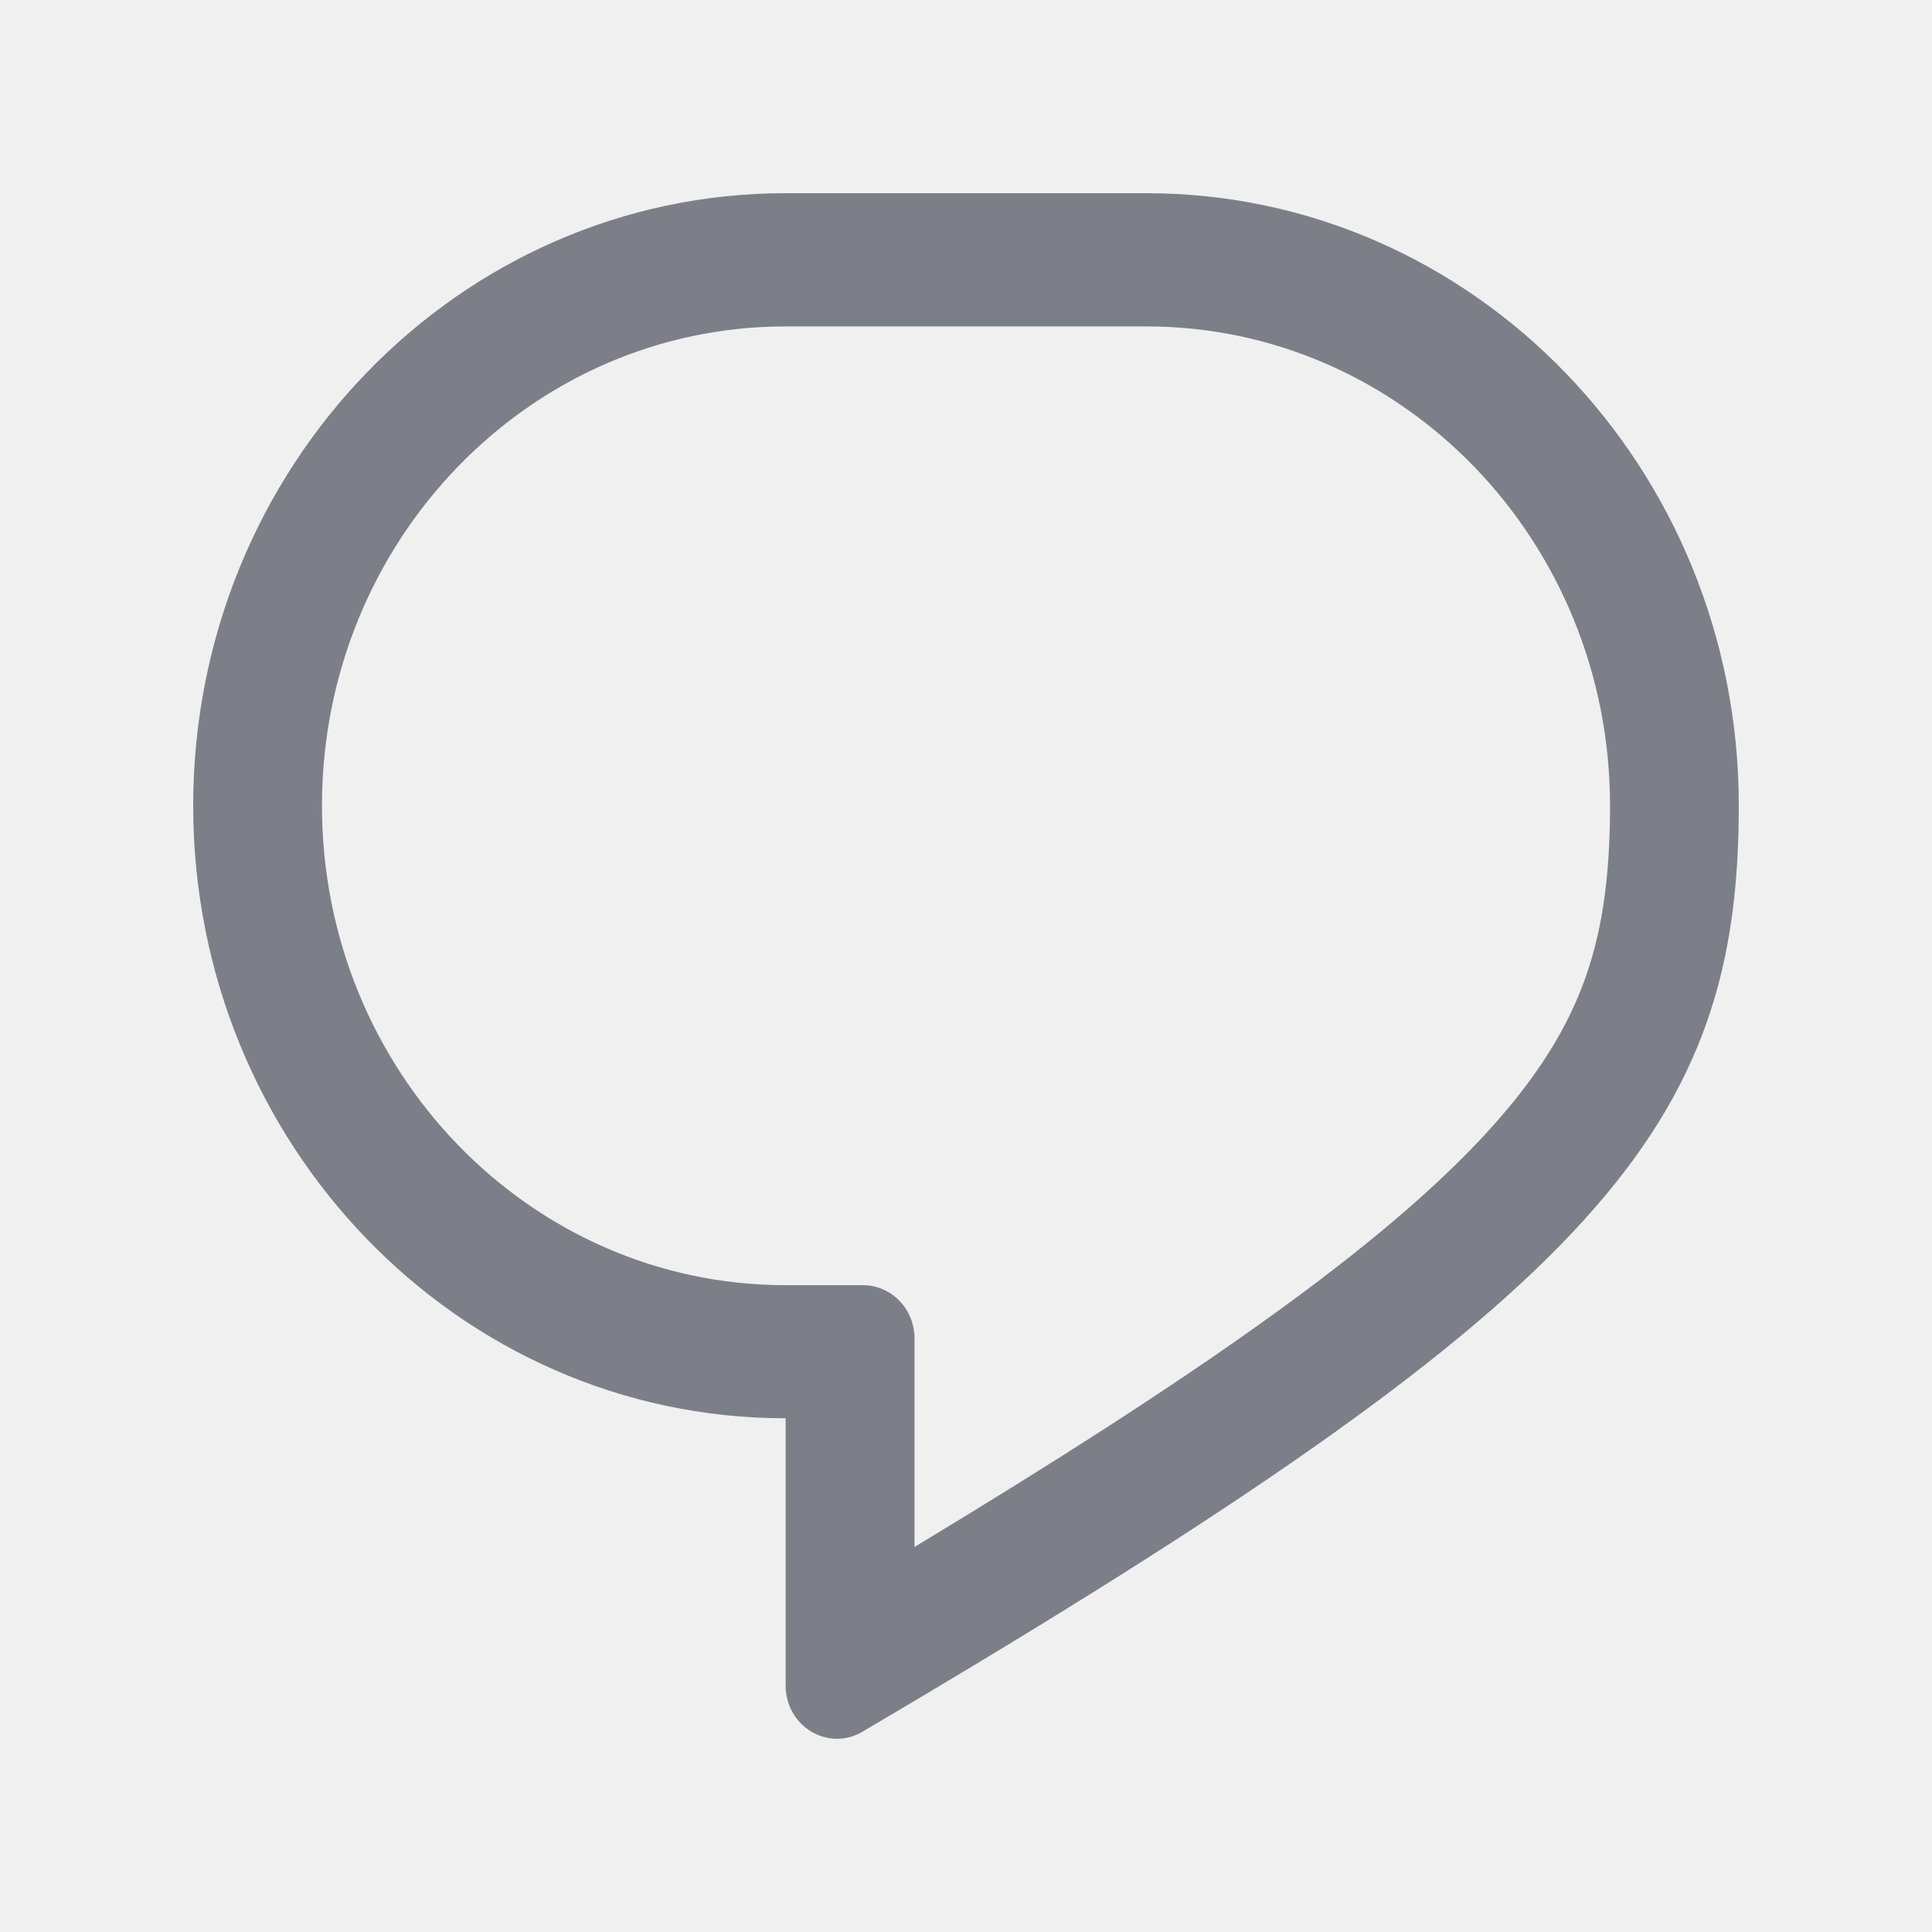
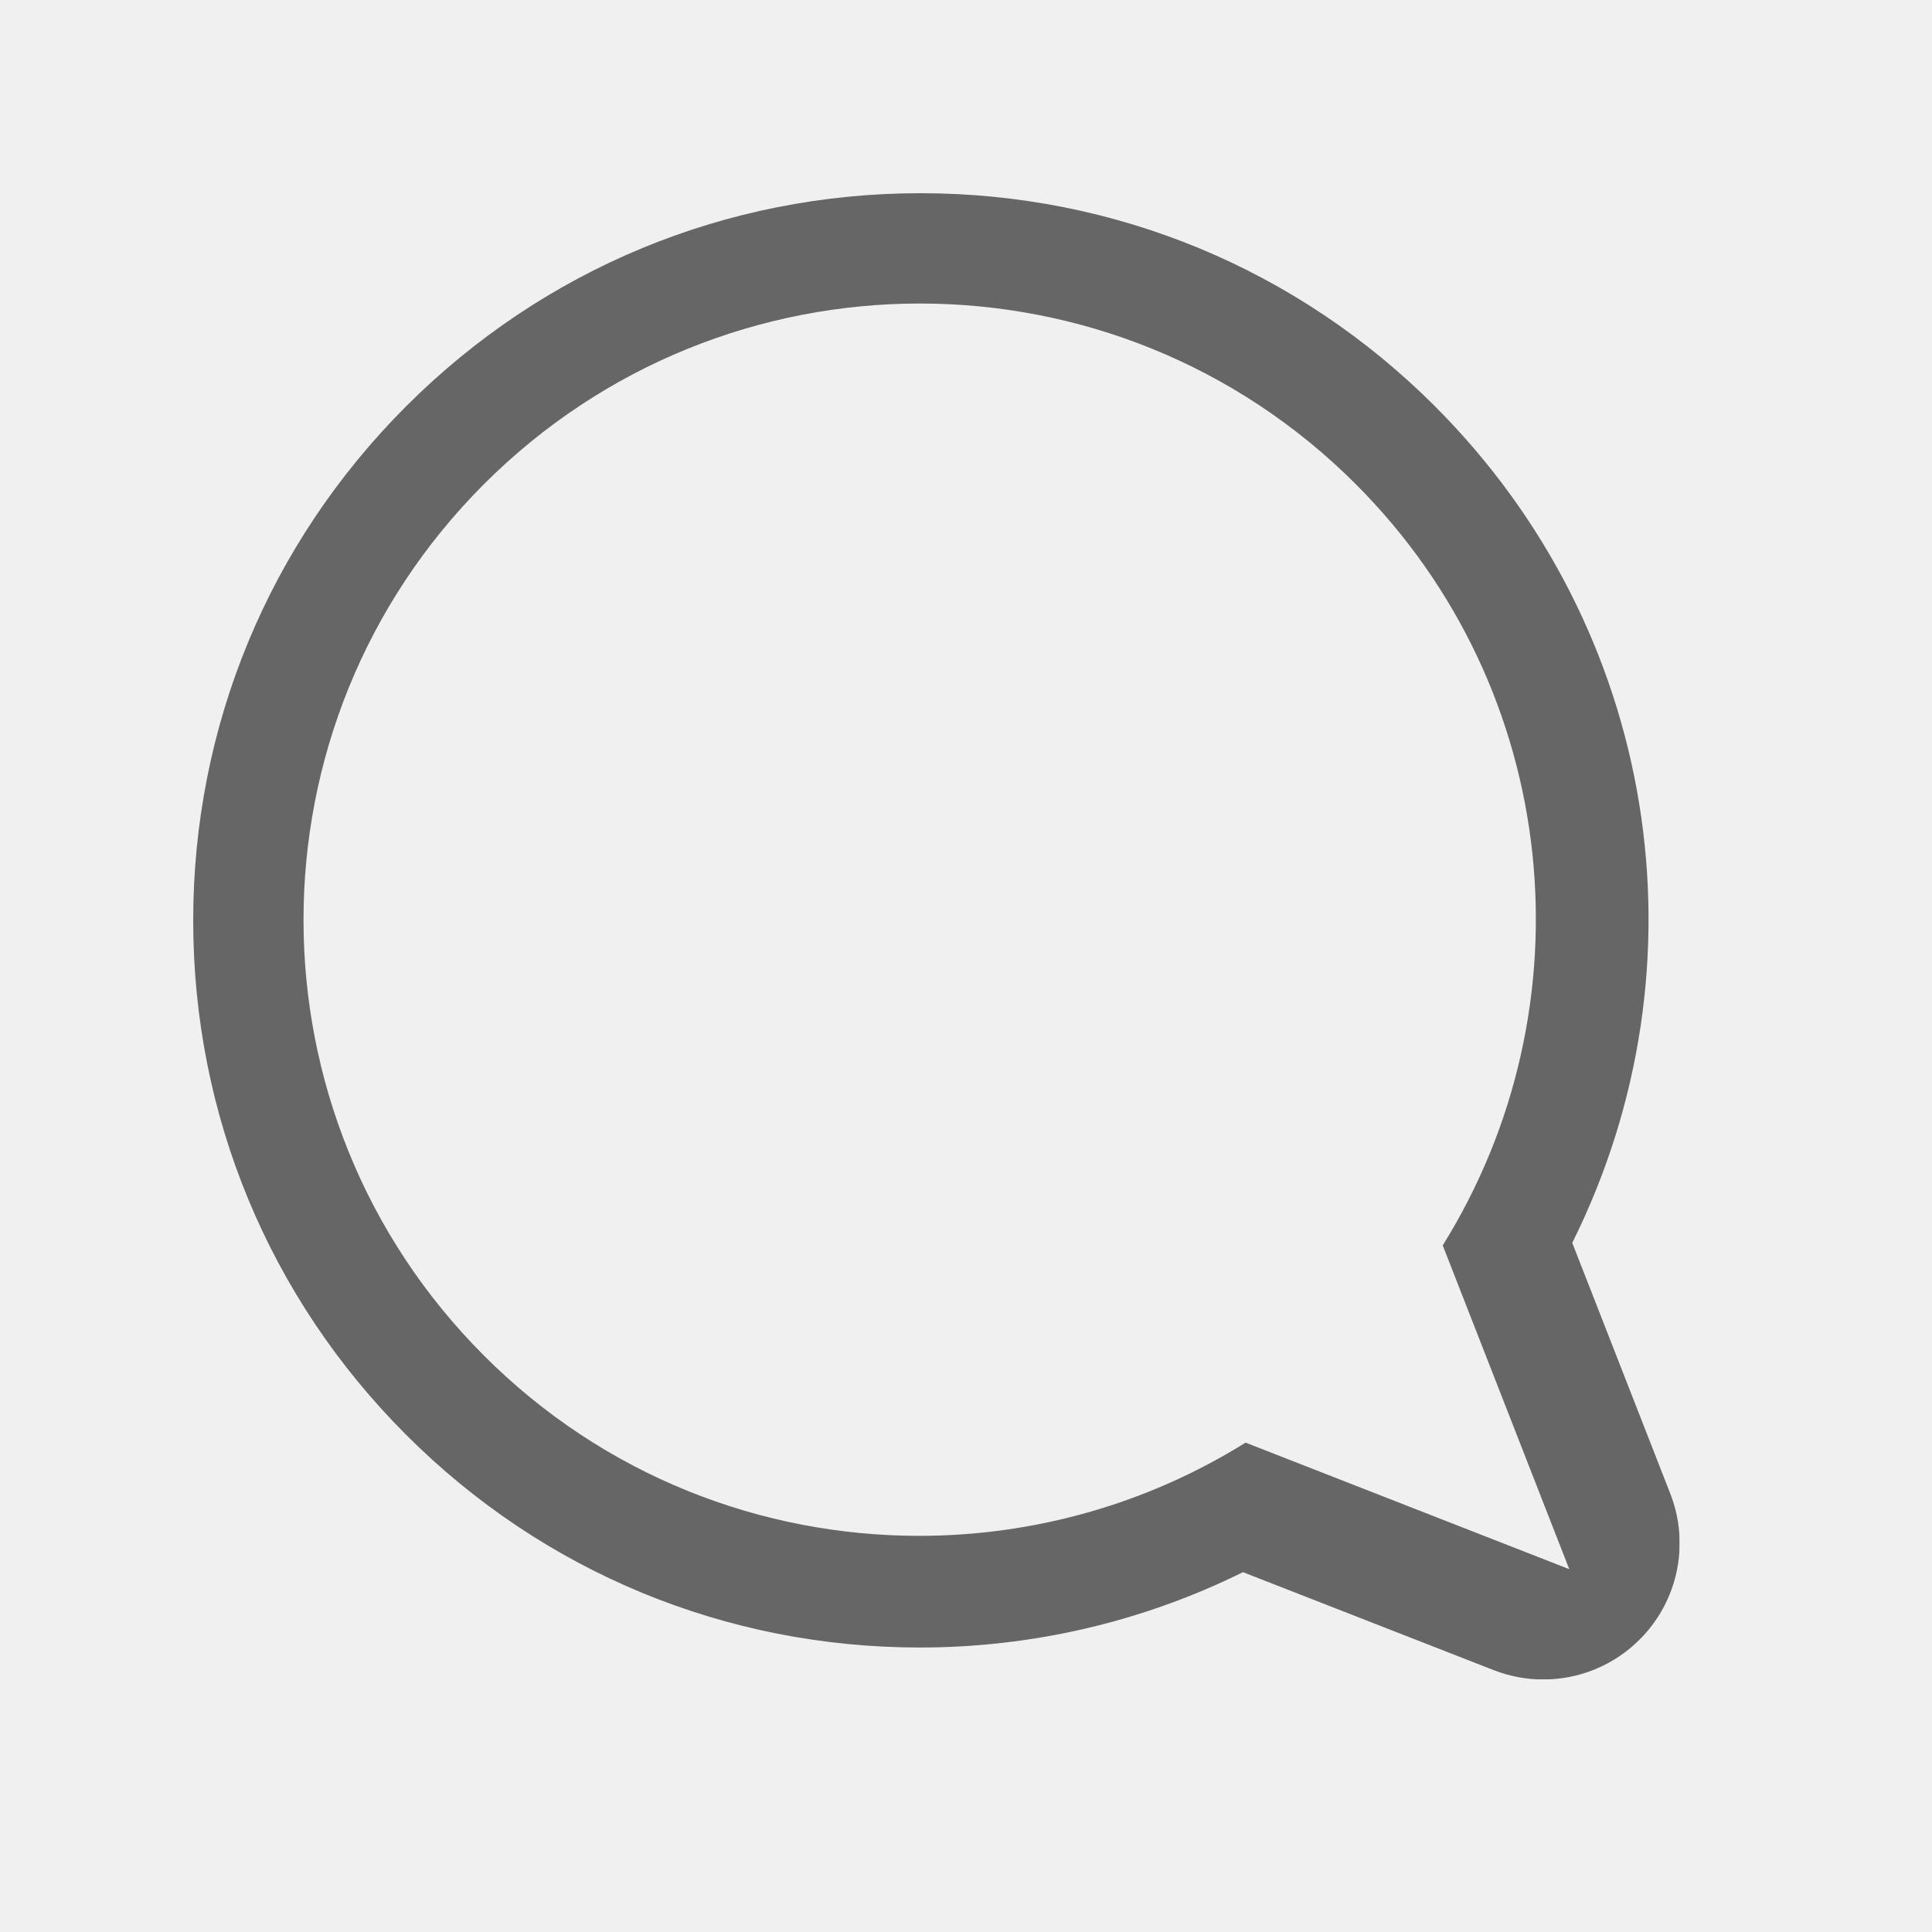
- <svg xmlns="http://www.w3.org/2000/svg" width="20px" height="20px" viewBox="0 0 20 20" version="1.1">
-   <g id="页面-1" stroke="none" stroke-width="1" fill="none" fill-rule="evenodd">
-     <g id="btn-reply-active" transform="translate(2, 2)" fill="#7D7F88">
-       <path d="M6.933,11.304 C7.228,11.304 7.467,11.551 7.467,11.855 L7.467,14.014 C10.399,12.244 12.163,10.991 13.227,9.898 C13.844,9.263 14.184,8.722 14.381,8.206 C14.579,7.687 14.667,7.107 14.667,6.341 C14.667,3.6 12.518,1.379 9.867,1.379 L6.133,1.379 C3.482,1.379 1.333,3.6 1.333,6.341 C1.333,9.082 3.482,11.304 6.133,11.304 L6.933,11.304 Z M7.467,15.608 C14.575,11.378 16,9.646 16,6.341 C16,2.839 13.254,0 9.867,0 L6.133,0 C2.746,0 0,2.839 0,6.341 C0,9.843 2.746,12.682 6.133,12.682 L6.133,15.449 C6.133,15.871 6.573,16.136 6.927,15.927 C7.111,15.819 7.29,15.713 7.467,15.608 Z" id="形状" />
+ <svg xmlns="http://www.w3.org/2000/svg" xmlns:xlink="http://www.w3.org/1999/xlink" width="20px" height="20px" viewBox="0 0 20 20" version="1.1">
+   <defs>
+     <polygon id="path-1" points="0 0 15.388 0 15.388 15.386 0 15.386" />
+   </defs>
+   <g id="页面-1备份-2" stroke="none" stroke-width="1" fill="none" fill-rule="evenodd">
+     <g id="主页" transform="translate(-256, -522)">
+       <g id="编组-19" transform="translate(60, 522)">
+         <g id="编组-3" transform="translate(196, 0)">
+           <g id="编组" transform="translate(2, 2)">
+             <mask id="mask-2" fill="white">
+               <use xlink:href="#path-1" />
+             </mask>
+             <g id="Clip-2" />
+             <path d="M7.529,0 C5.518,0 3.627,0.783 2.205,2.205 C0.783,3.627 0,5.518 0,7.529 C0,9.541 0.783,11.432 2.205,12.854 C3.625,14.274 5.513,15.055 7.522,15.055 C8.689,15.055 9.832,14.787 10.867,14.275 L13.462,15.289 C13.629,15.354 13.803,15.386 13.976,15.386 C14.344,15.386 14.705,15.242 14.974,14.972 C15.371,14.576 15.495,13.982 15.29,13.46 L14.276,10.866 C15.708,7.989 15.168,4.52 12.854,2.205 C11.432,0.783 9.541,0 7.529,0 M7.522,1.142 C9.156,1.142 10.788,1.765 12.034,3.011 C14.174,5.151 14.47,8.43 12.935,10.892 L14.245,14.244 L10.894,12.934 C9.863,13.577 8.689,13.899 7.515,13.899 C5.884,13.899 4.255,13.279 3.011,12.034 C0.519,9.543 0.519,5.502 3.011,3.011 C4.257,1.765 5.89,1.142 7.522,1.142" id="Fill-1" fill="#666666" mask="url(#mask-2)" />
+           </g>
+         </g>
+       </g>
    </g>
  </g>
</svg>
